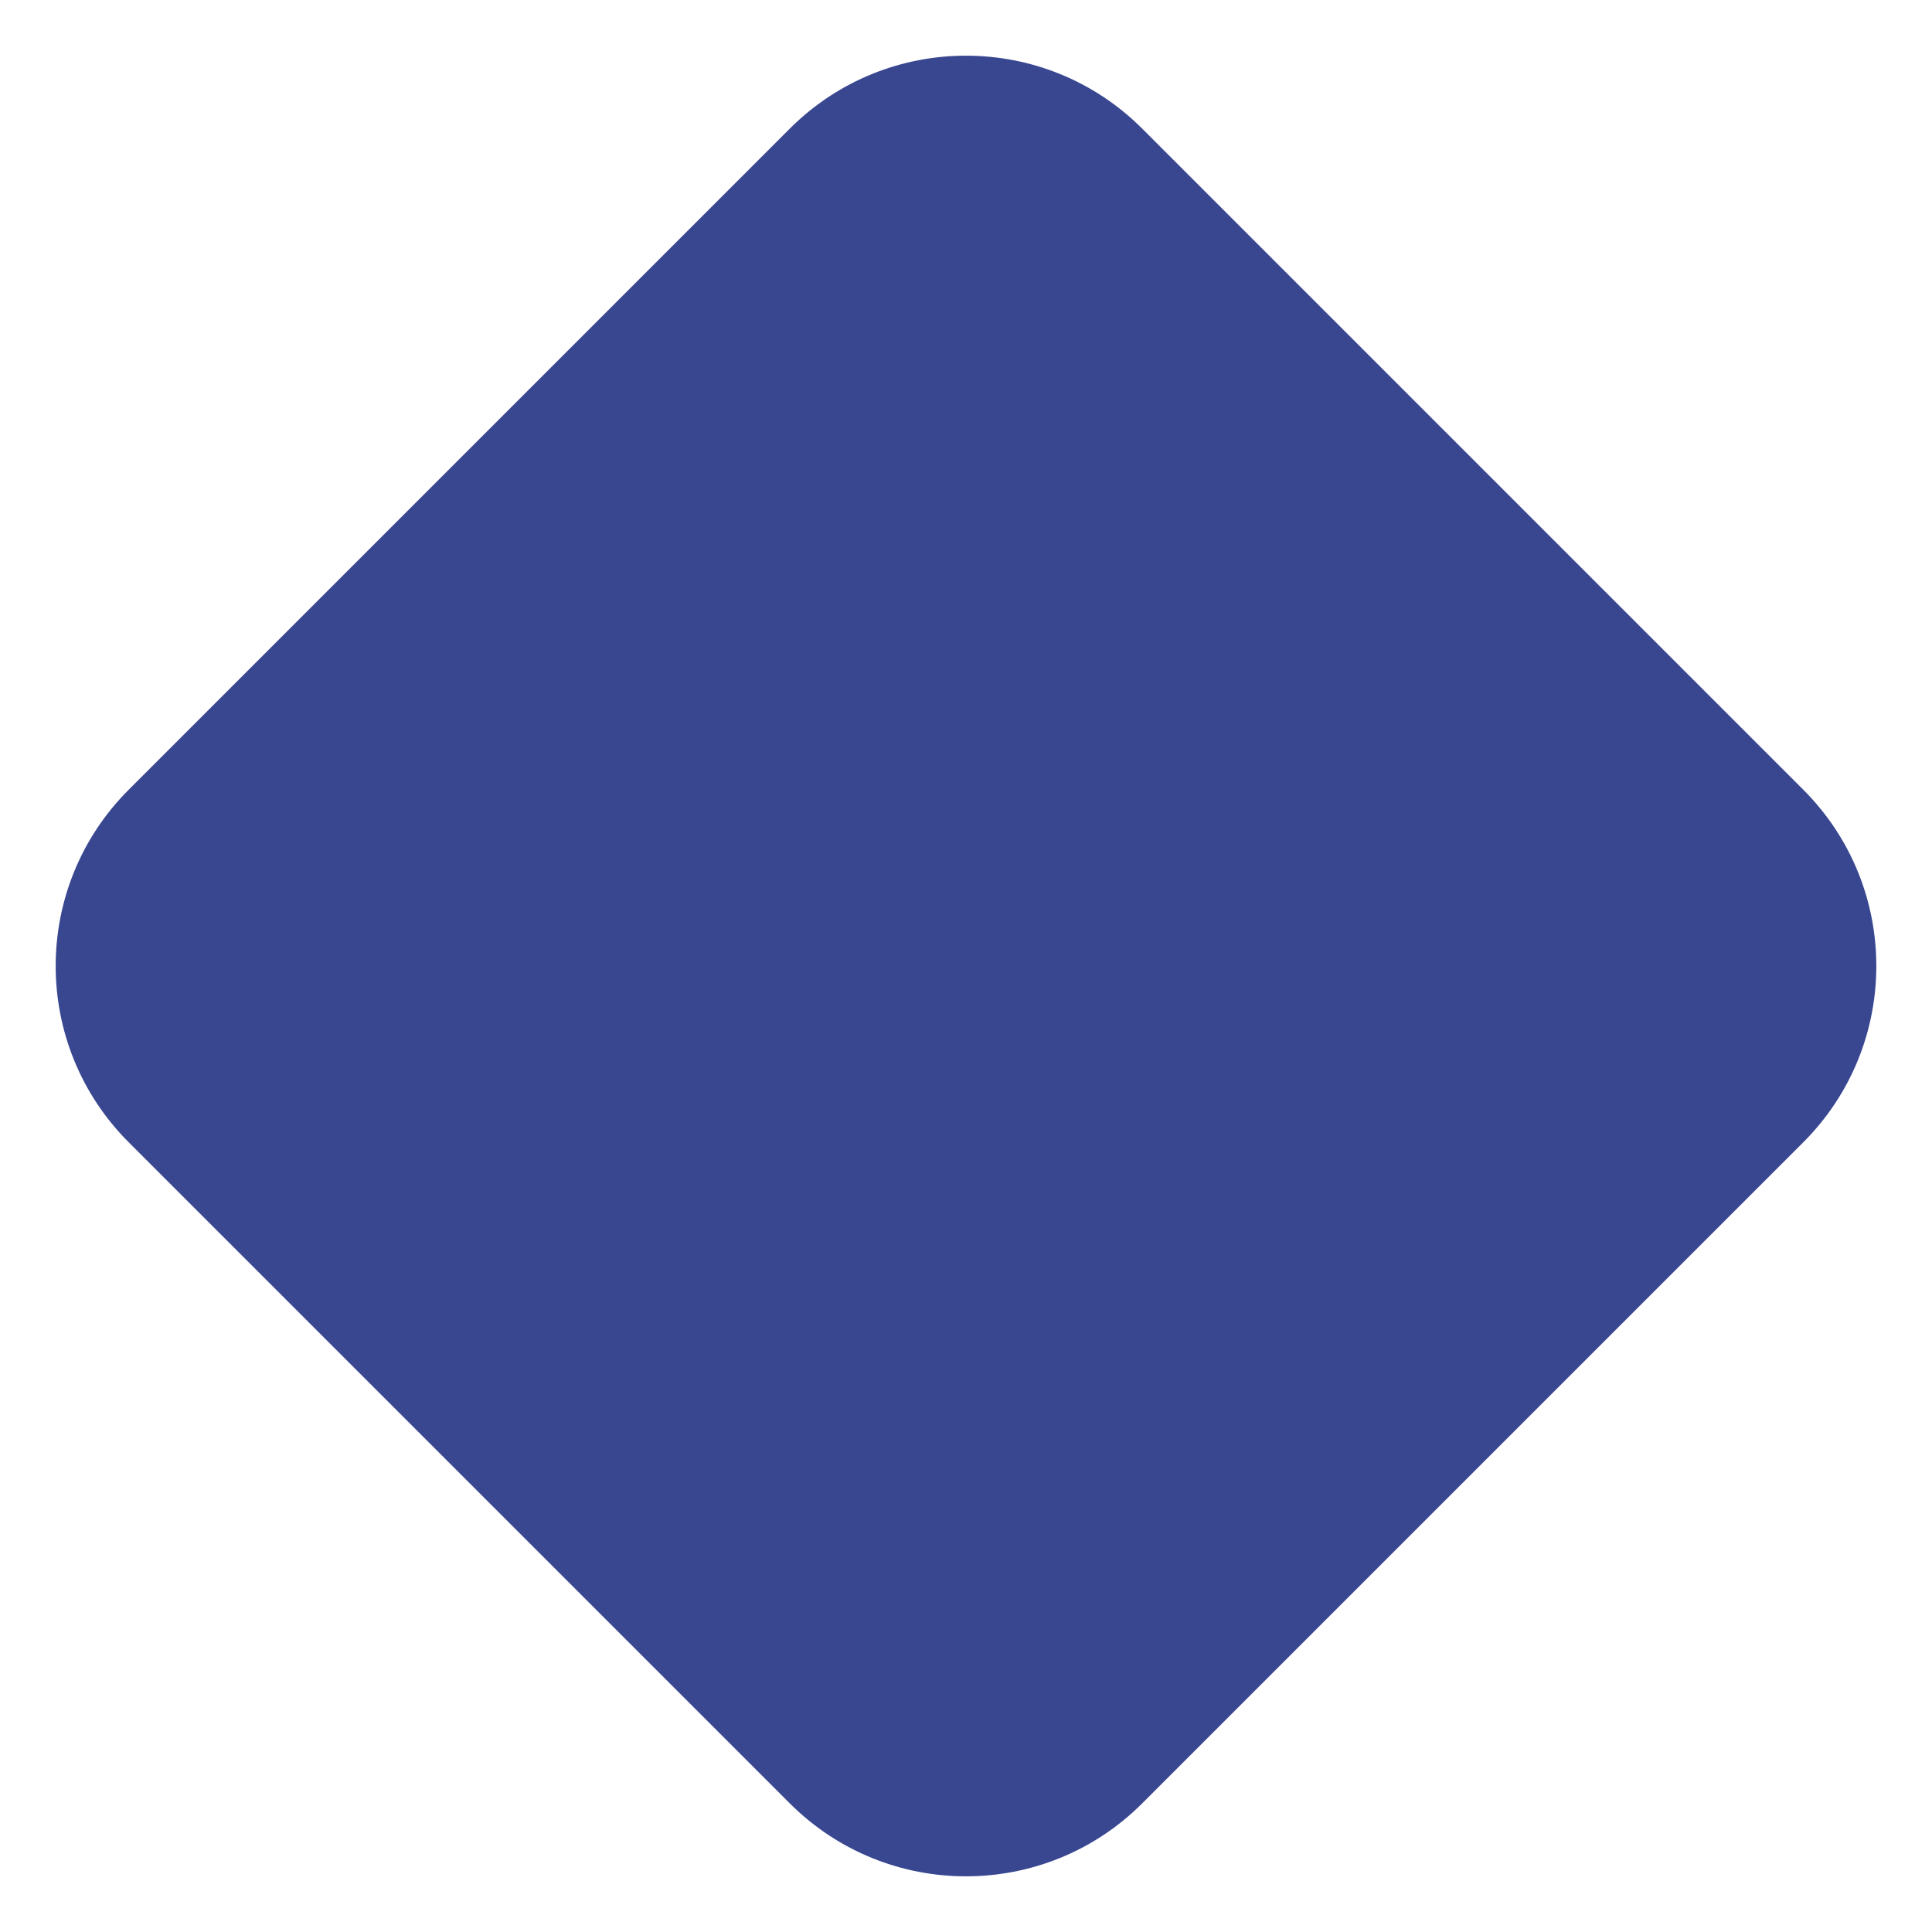
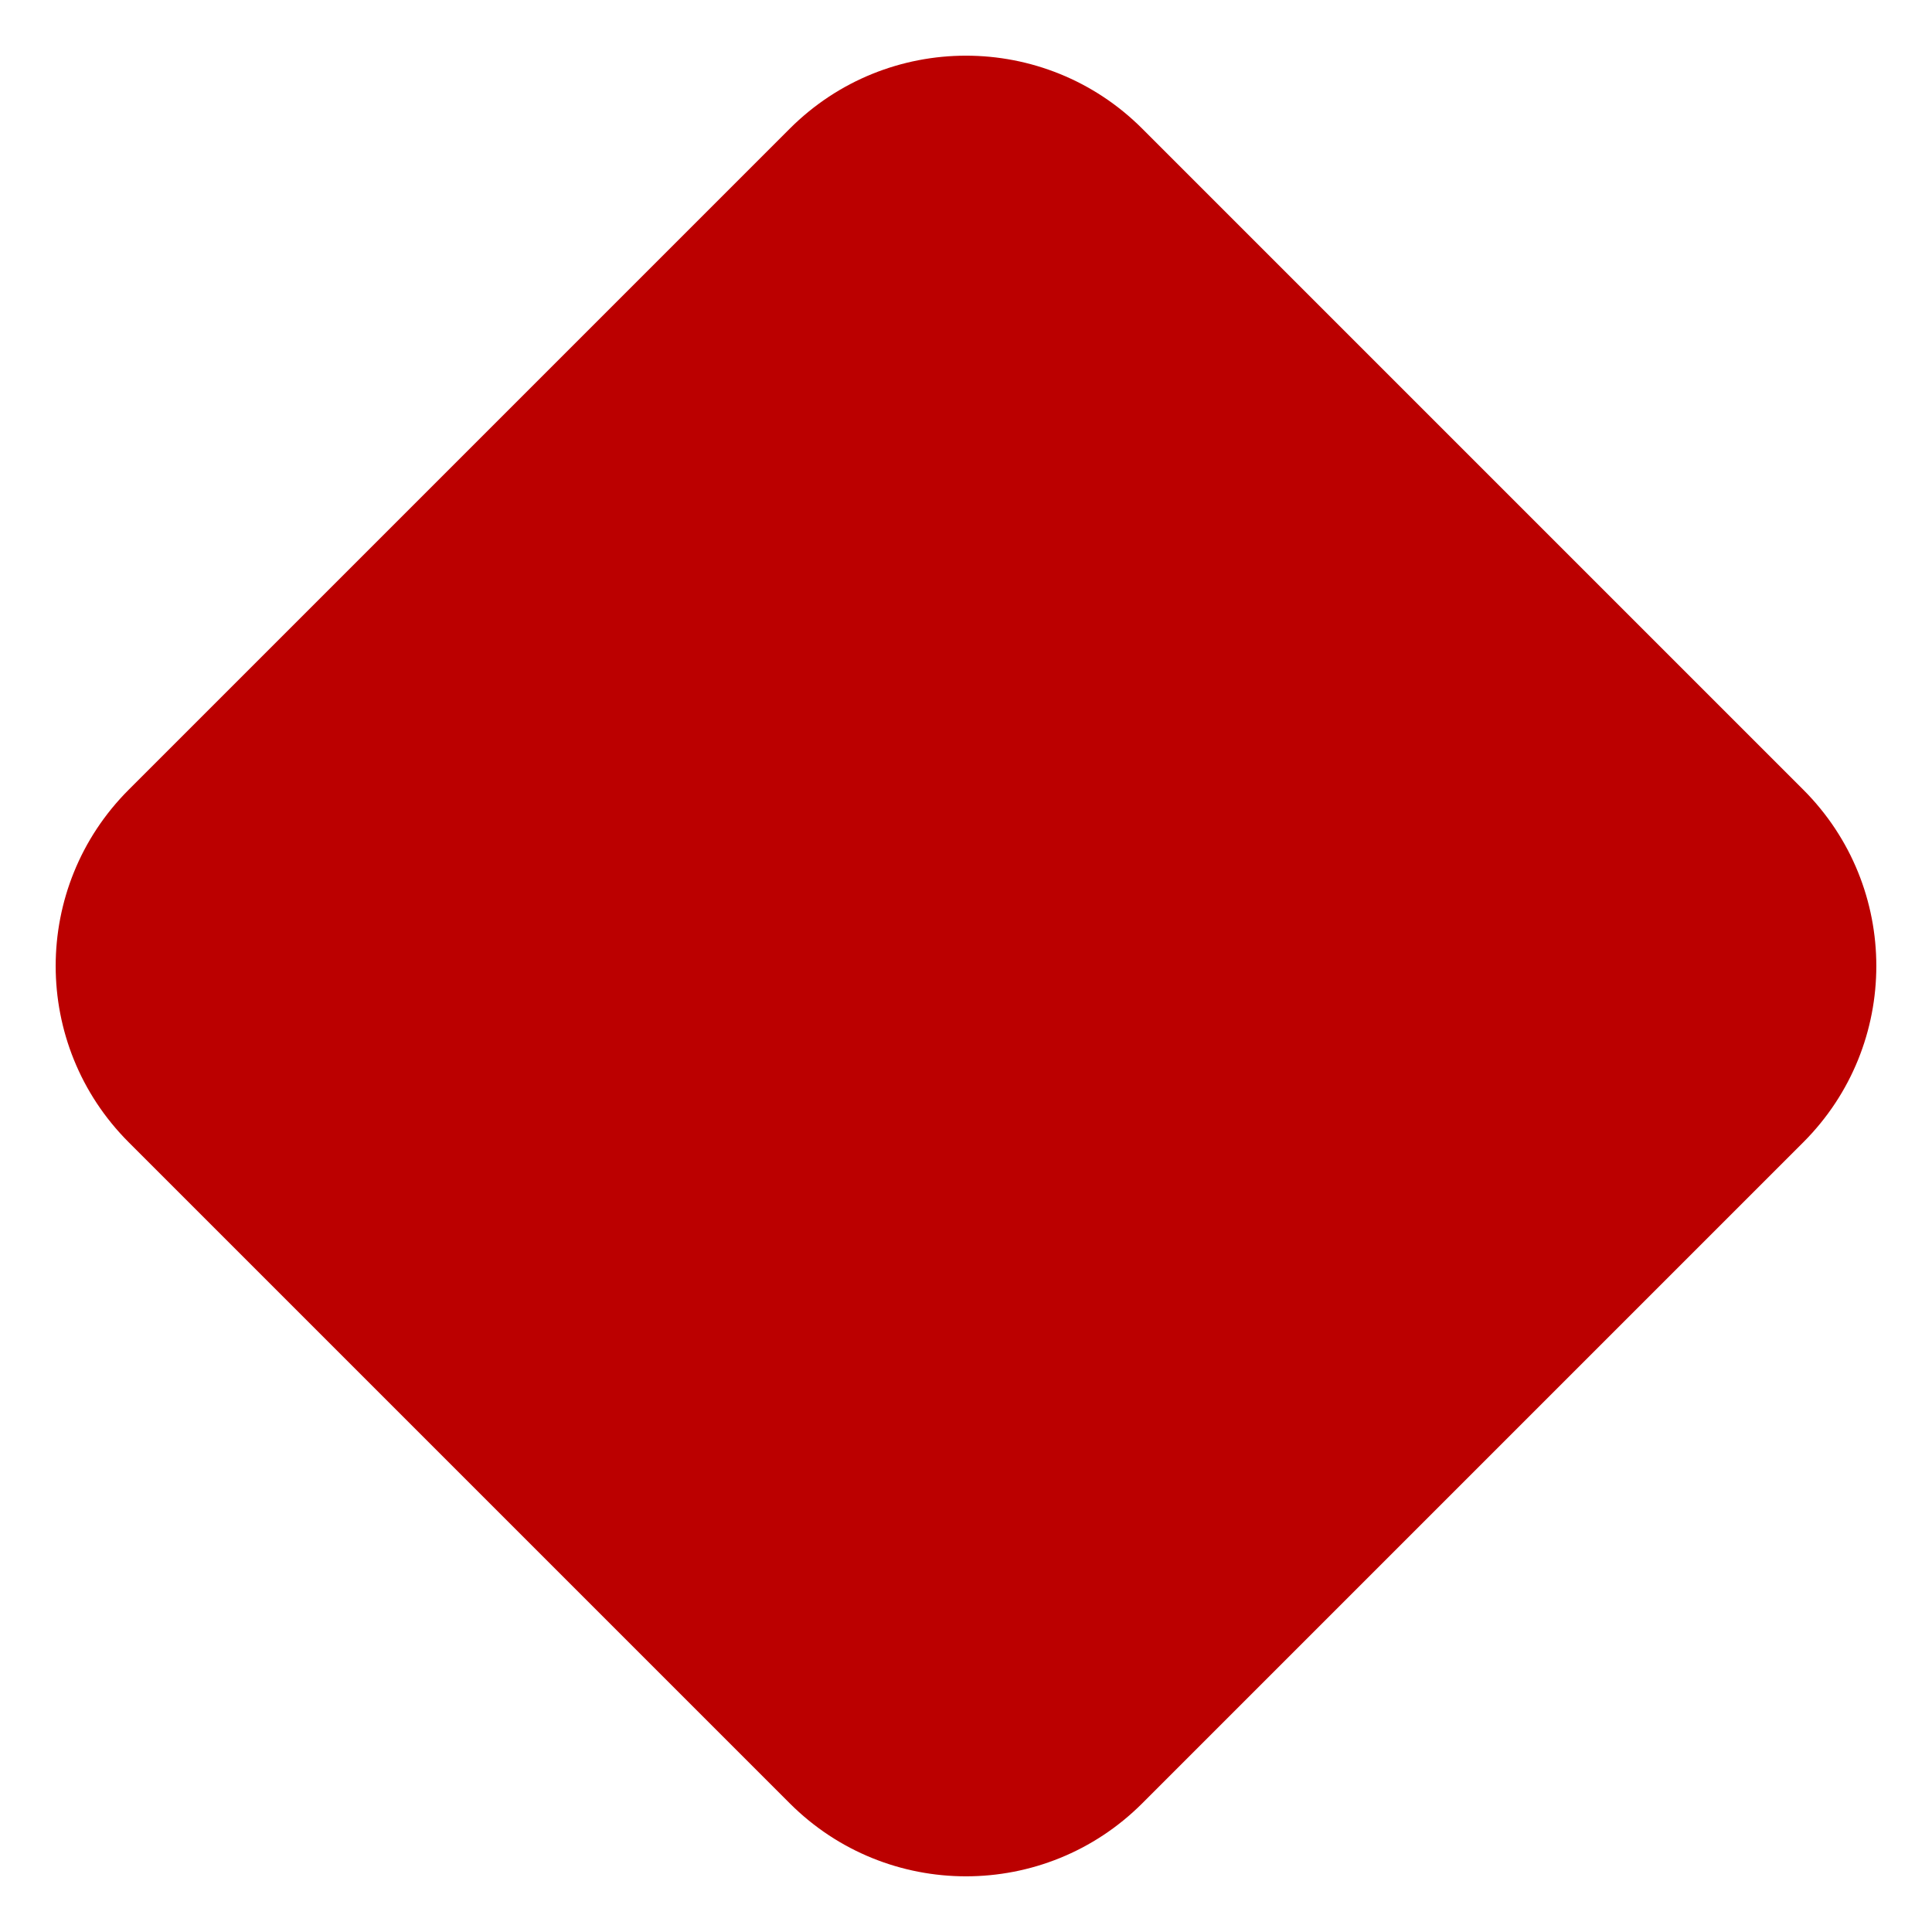
<svg xmlns="http://www.w3.org/2000/svg" width="31" height="31" viewBox="0 0 31 31">
  <g>
    <g transform="rotate(-45 15.5 15.5)">
-       <path fill="#394791" d="M4 8a4 4 0 0 1 4-4h15a4 4 0 0 1 4 4v15a4 4 0 0 1-4 4H8a4 4 0 0 1-4-4z" />
+       <path fill="#bb0000" d="M4 8a4 4 0 0 1 4-4h15a4 4 0 0 1 4 4v15a4 4 0 0 1-4 4H8a4 4 0 0 1-4-4z" />
    </g>
  </g>
</svg>
